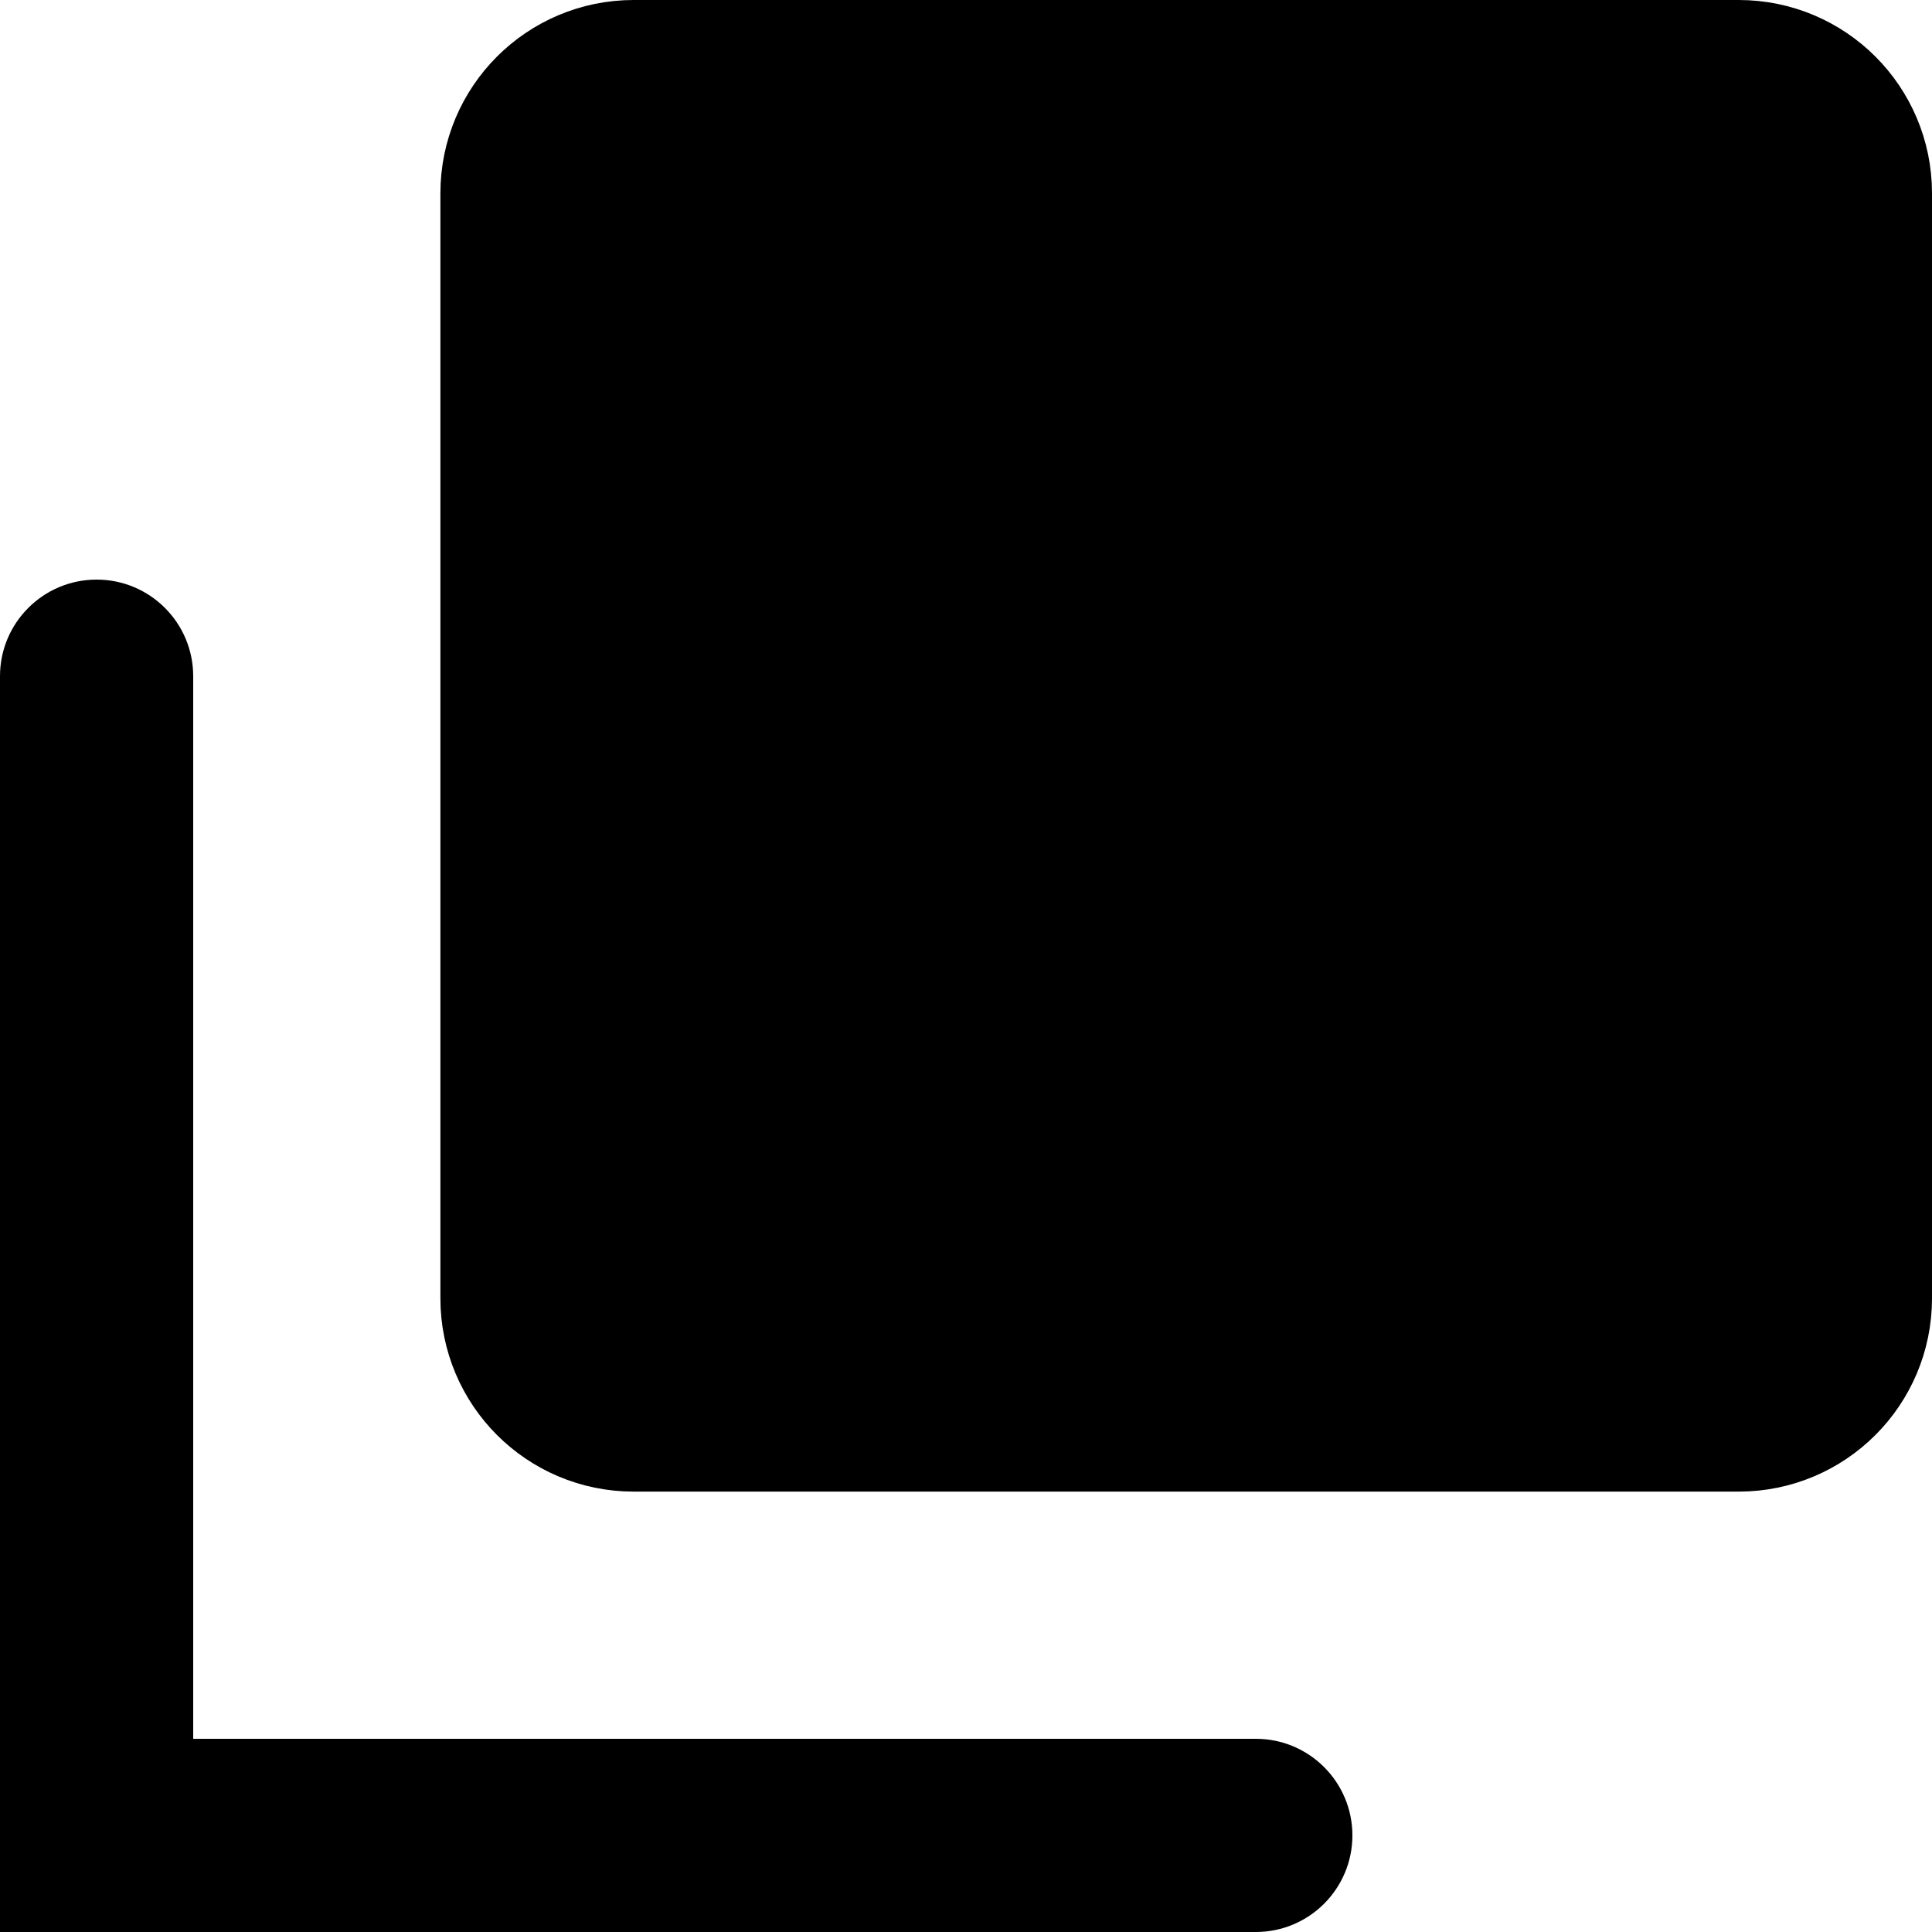
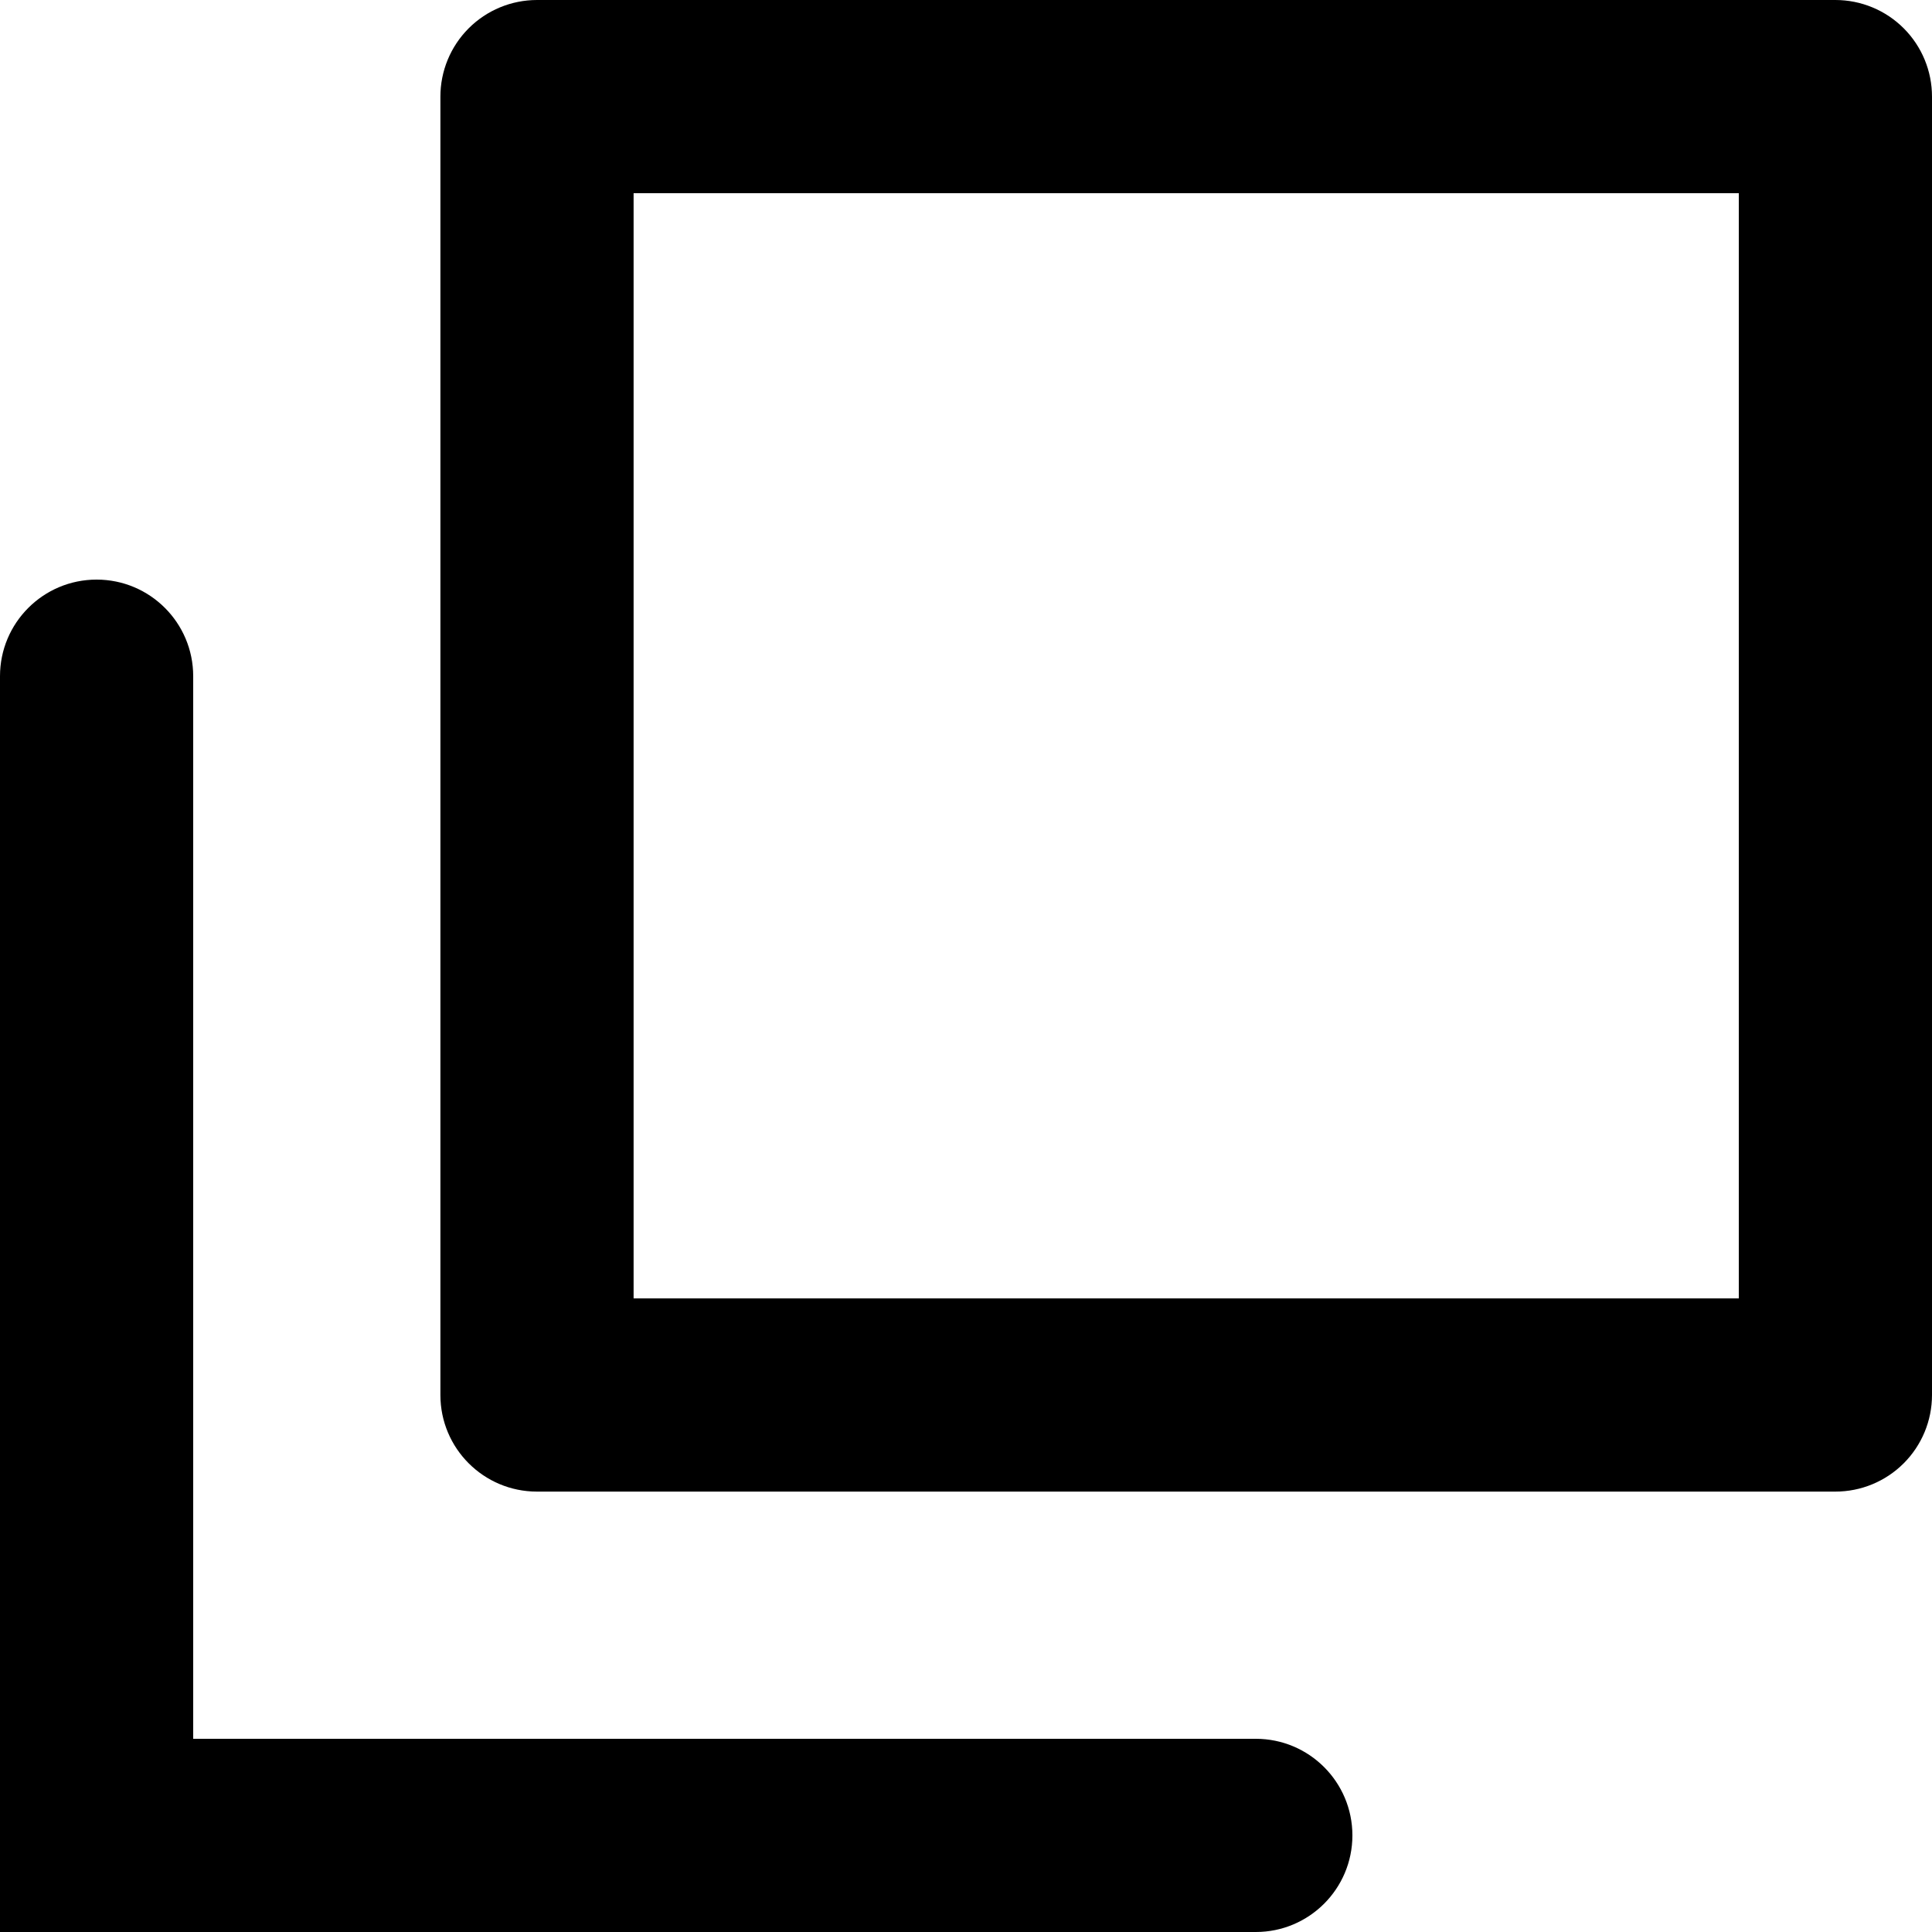
<svg xmlns="http://www.w3.org/2000/svg" width="20" height="20" viewBox="0 0 20 20">
-   <g>
-     <rect stroke="#000" stroke-width="2" x="5.559" y="1" width="13.441" height="13.441" rx="1" />
-     <path d="M2 7a1 1 0 1 0-2 0v13h13a1 1 0 0 0 0-2H2V7z" />
-   </g>
+   <path d="M6.559 13.441H18V2H6.559v11.441zm-2-12.44a1 1 0 0 1 1-1.001H19A1 1 0 0 1 20 1.001v13.44a1 1 0 0 1-1.001 1H5.559a1 1 0 0 1-1-1V1zM2 7v11h11a1 1 0 0 1 0 2H0V7a1 1 0 1 1 2 0z" />
</svg>
